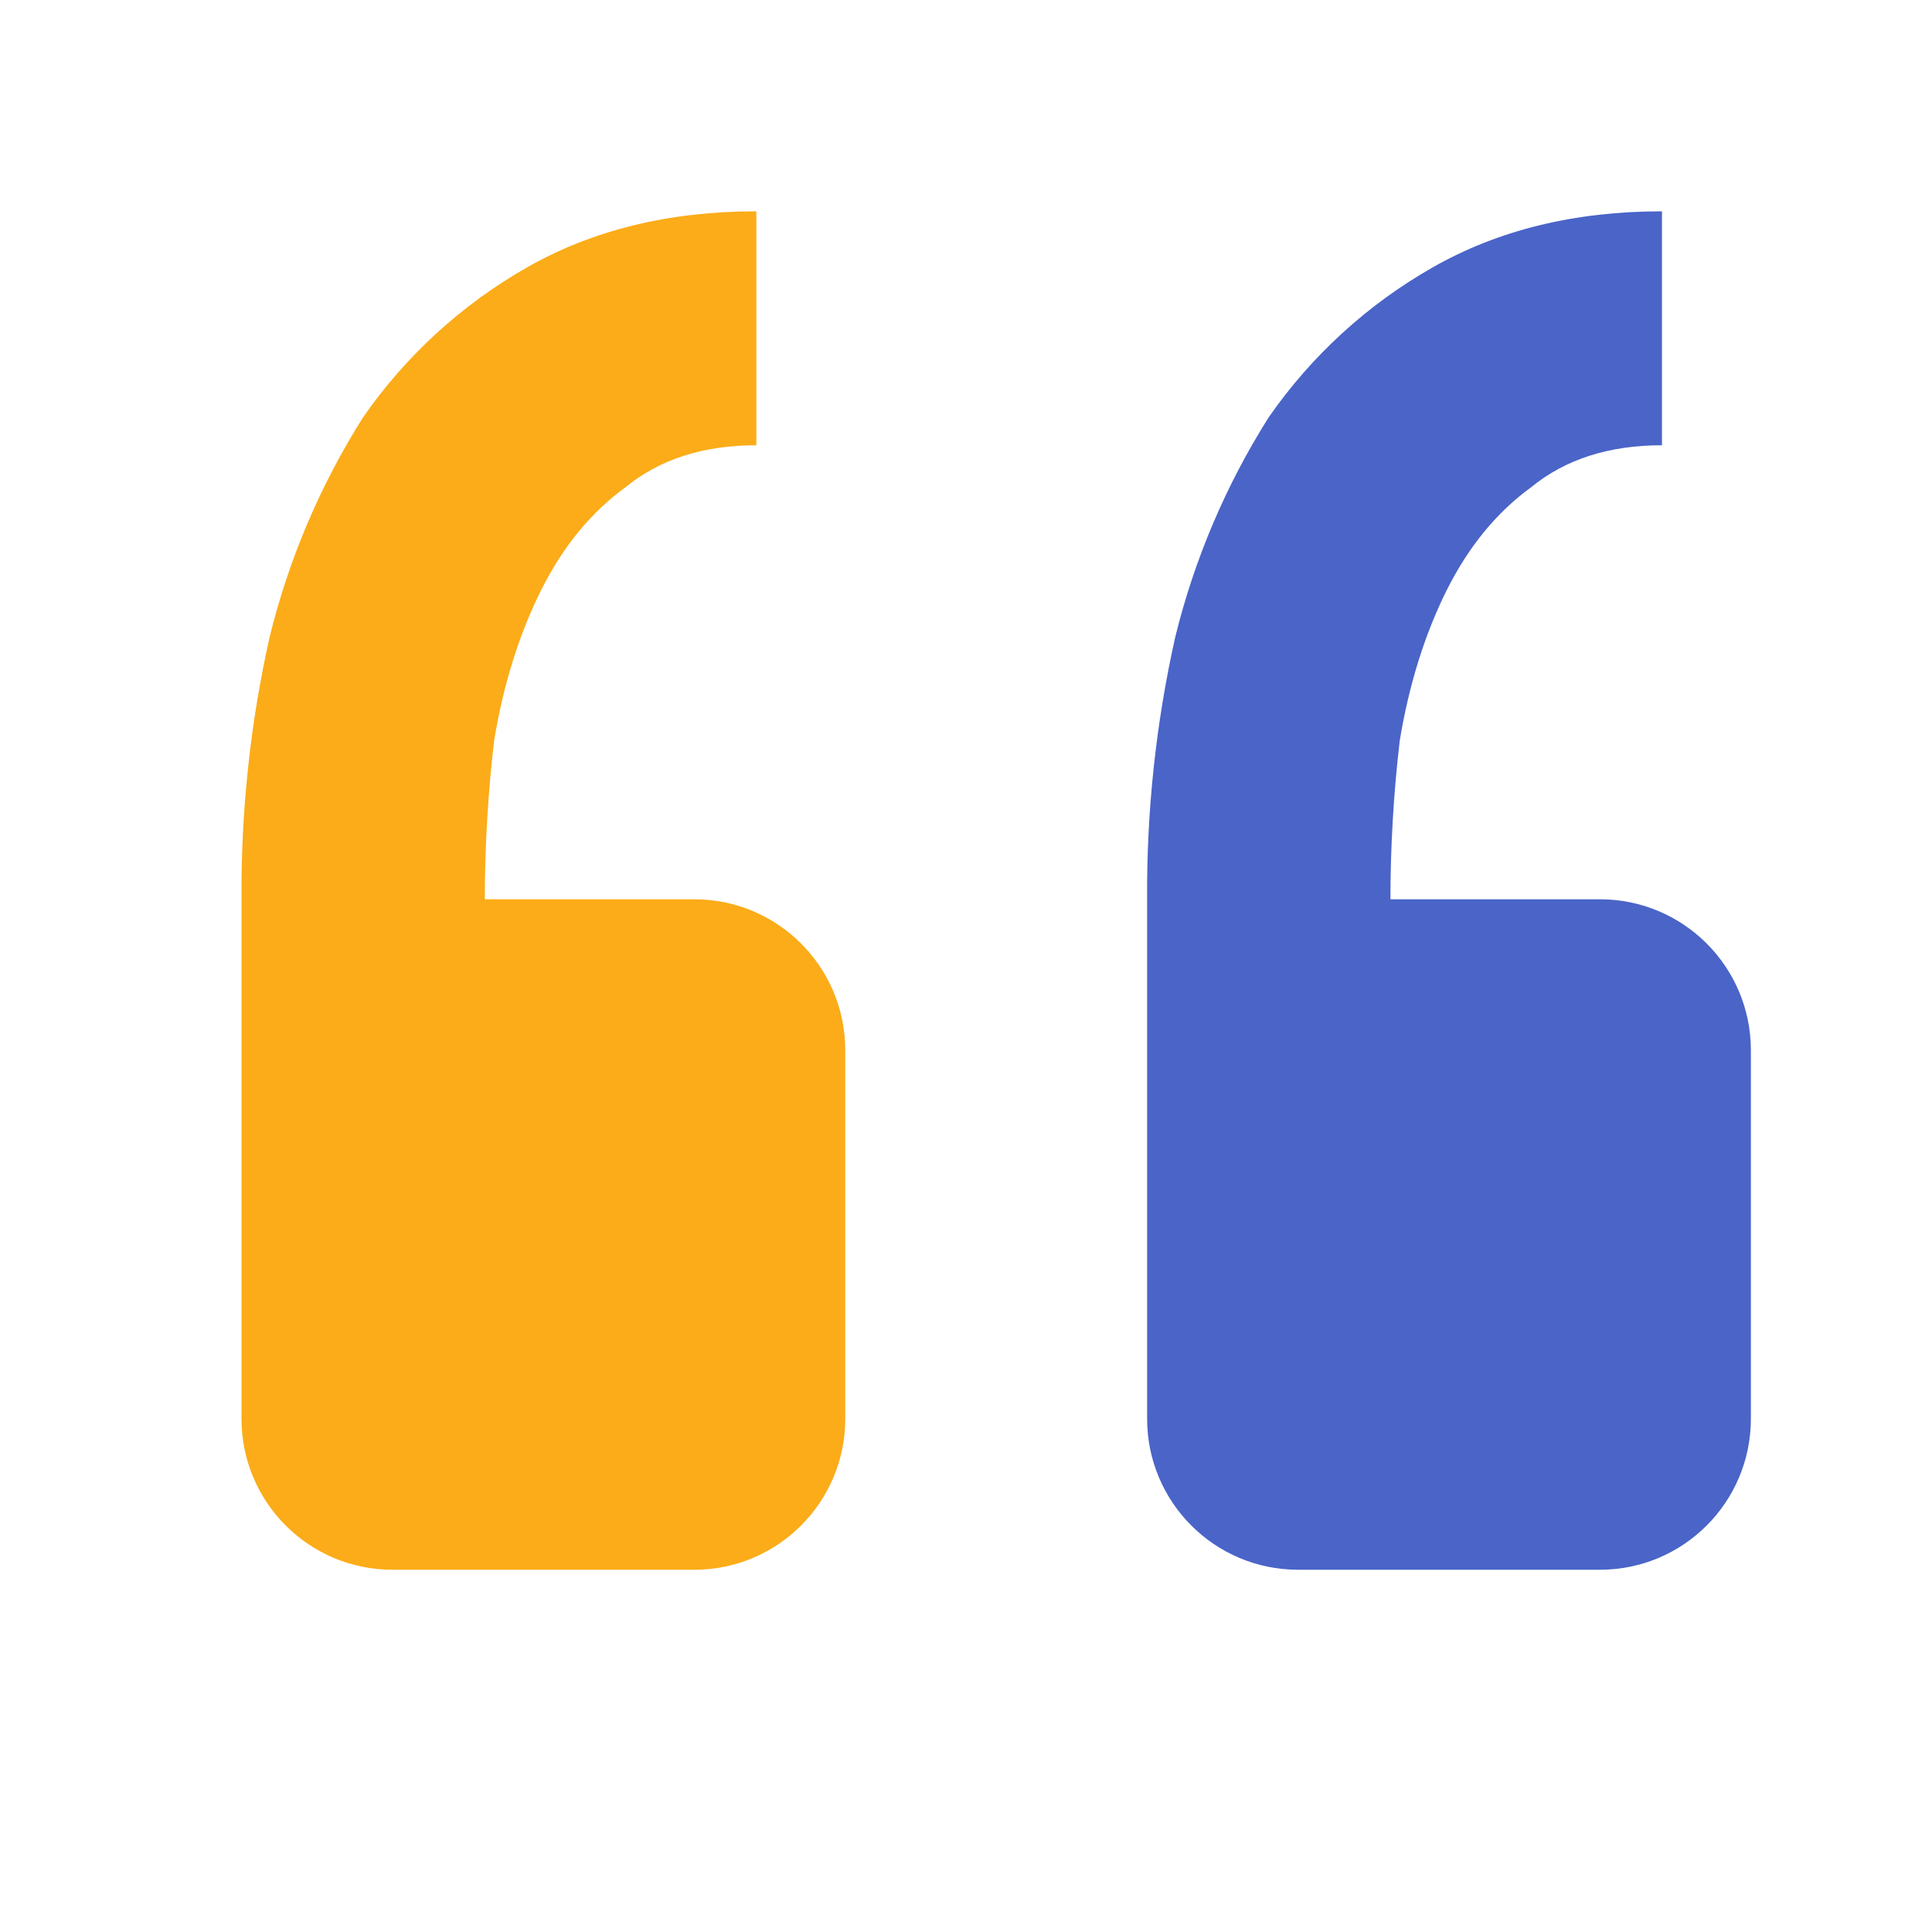
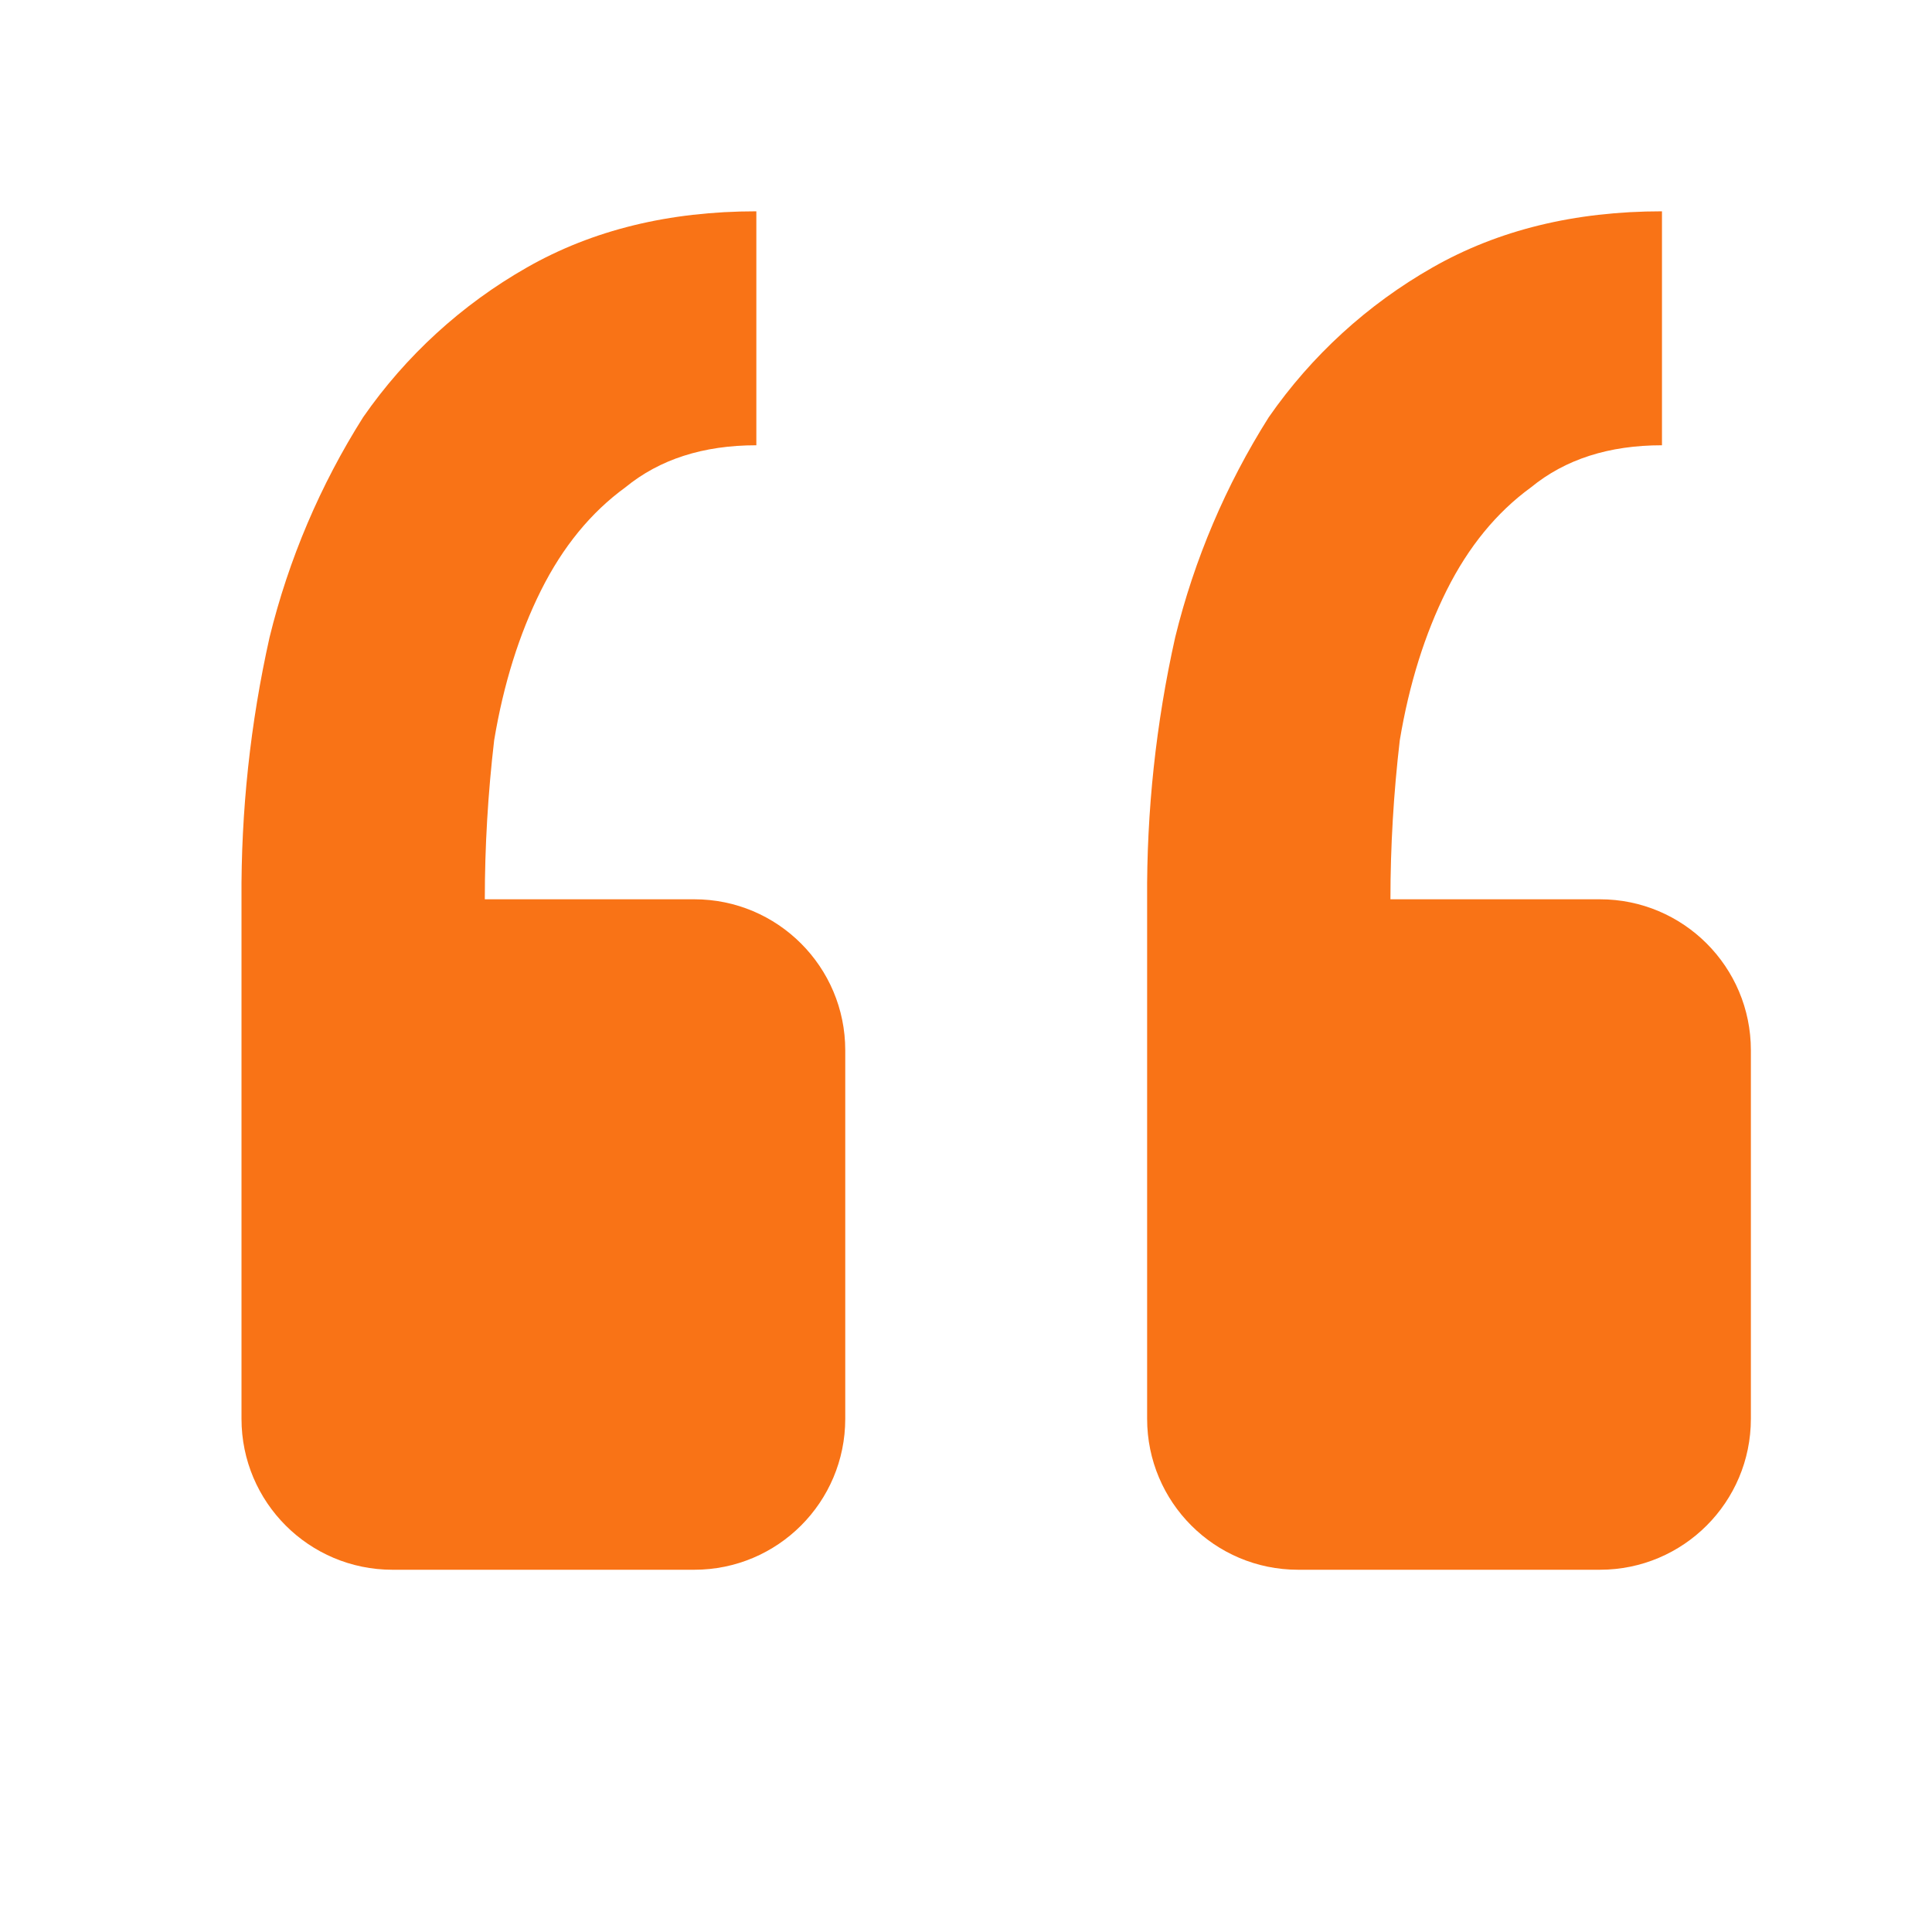
<svg xmlns="http://www.w3.org/2000/svg" viewBox="0 0 32 32" width="32" height="32">
-   <path fill="#fbac18" transform="translate(-18.500 -4.000) scale(2.5)" d="M12 12a1 1 0 0 0 1-1V8.558a1 1 0 0 0-1-1h-1.388c0-.351.021-.703.062-1.054.062-.372.166-.703.31-.992.145-.29.331-.517.559-.683.227-.186.516-.279.868-.279V3c-.579 0-1.085.124-1.52.372a3.322 3.322 0 0 0-1.085.992 4.92 4.92 0 0 0-.62 1.458A7.712 7.712 0 0 0 9 7.558V11a1 1 0 0 0 1 1h2Z" />
-   <path fill="#4a64c8" transform="translate(-3.500 -4.000) scale(2.5)" d="M12 12a1 1 0 0 0 1-1V8.558a1 1 0 0 0-1-1h-1.388c0-.351.021-.703.062-1.054.062-.372.166-.703.31-.992.145-.29.331-.517.559-.683.227-.186.516-.279.868-.279V3c-.579 0-1.085.124-1.52.372a3.322 3.322 0 0 0-1.085.992 4.92 4.92 0 0 0-.62 1.458A7.712 7.712 0 0 0 9 7.558V11a1 1 0 0 0 1 1h2Z" />
+   <path fill="#f97316" transform="translate(-18.500 -4.000) scale(2.5)" d="M12 12a1 1 0 0 0 1-1V8.558a1 1 0 0 0-1-1h-1.388c0-.351.021-.703.062-1.054.062-.372.166-.703.31-.992.145-.29.331-.517.559-.683.227-.186.516-.279.868-.279V3c-.579 0-1.085.124-1.52.372a3.322 3.322 0 0 0-1.085.992 4.92 4.92 0 0 0-.62 1.458A7.712 7.712 0 0 0 9 7.558V11a1 1 0 0 0 1 1h2Z" />
+   <path fill="#f97316" transform="translate(-3.500 -4.000) scale(2.5)" d="M12 12a1 1 0 0 0 1-1V8.558a1 1 0 0 0-1-1h-1.388c0-.351.021-.703.062-1.054.062-.372.166-.703.31-.992.145-.29.331-.517.559-.683.227-.186.516-.279.868-.279V3c-.579 0-1.085.124-1.52.372a3.322 3.322 0 0 0-1.085.992 4.92 4.92 0 0 0-.62 1.458A7.712 7.712 0 0 0 9 7.558V11a1 1 0 0 0 1 1h2Z" />
</svg>
